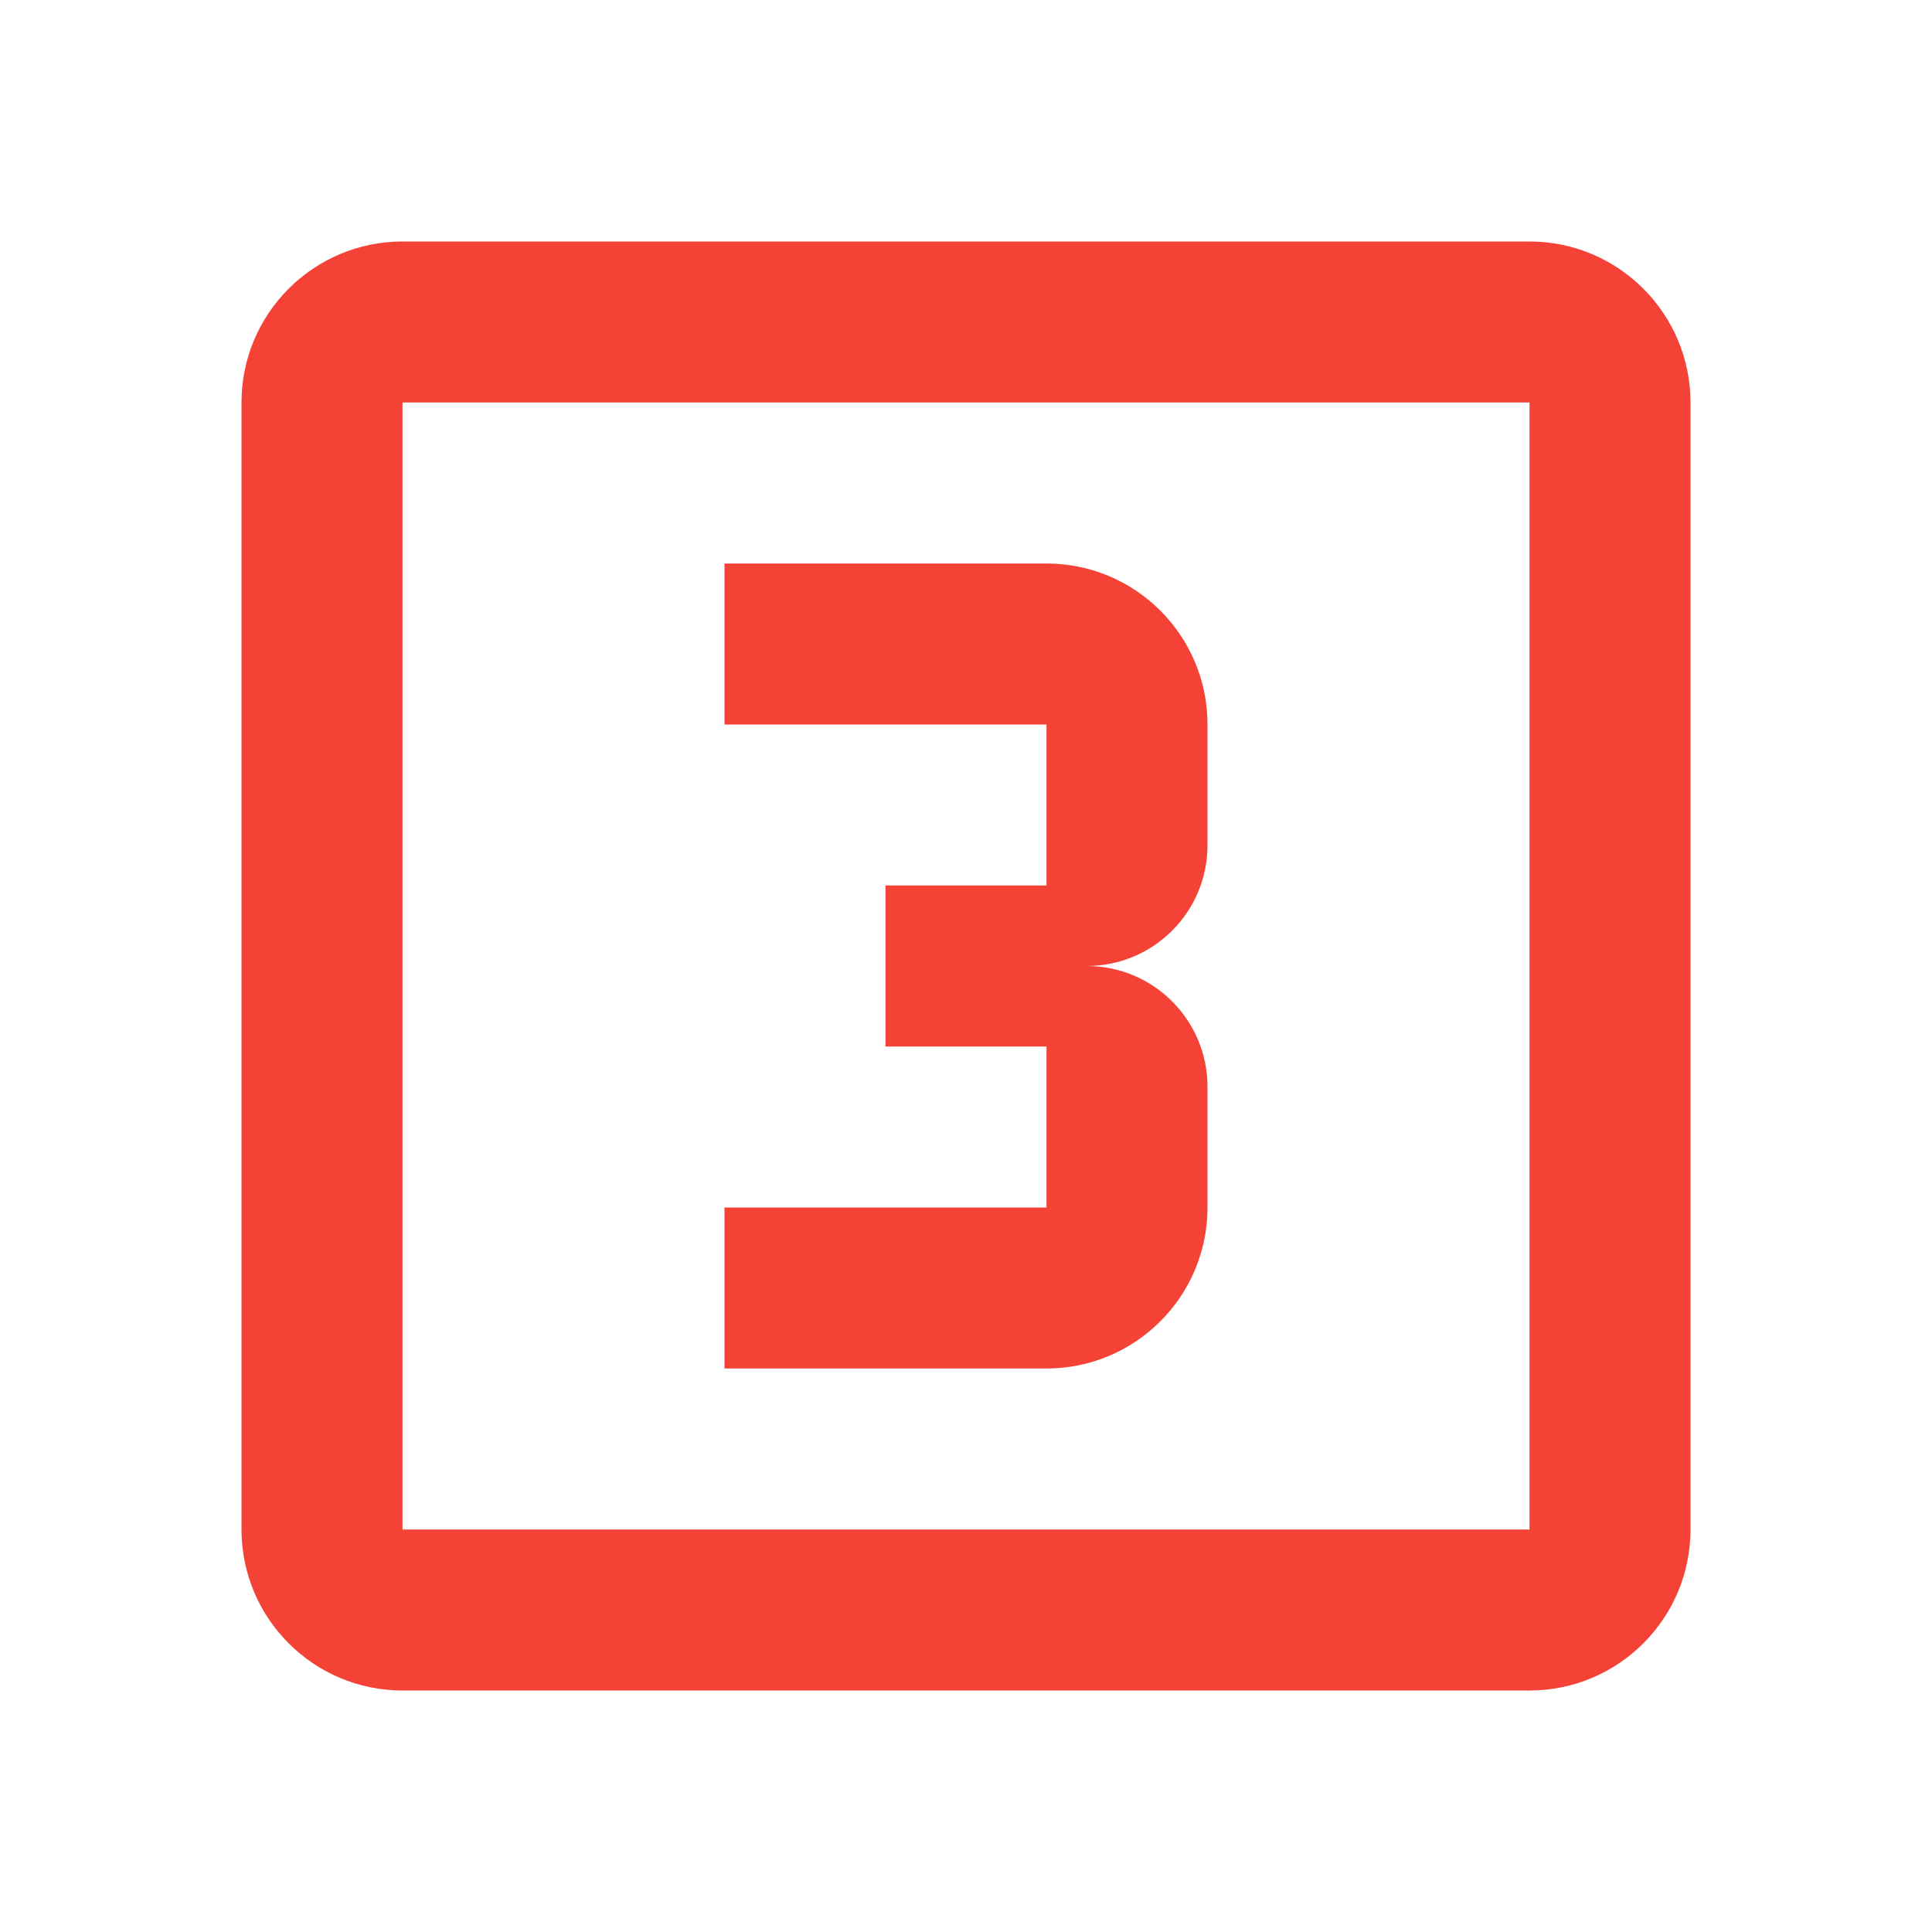
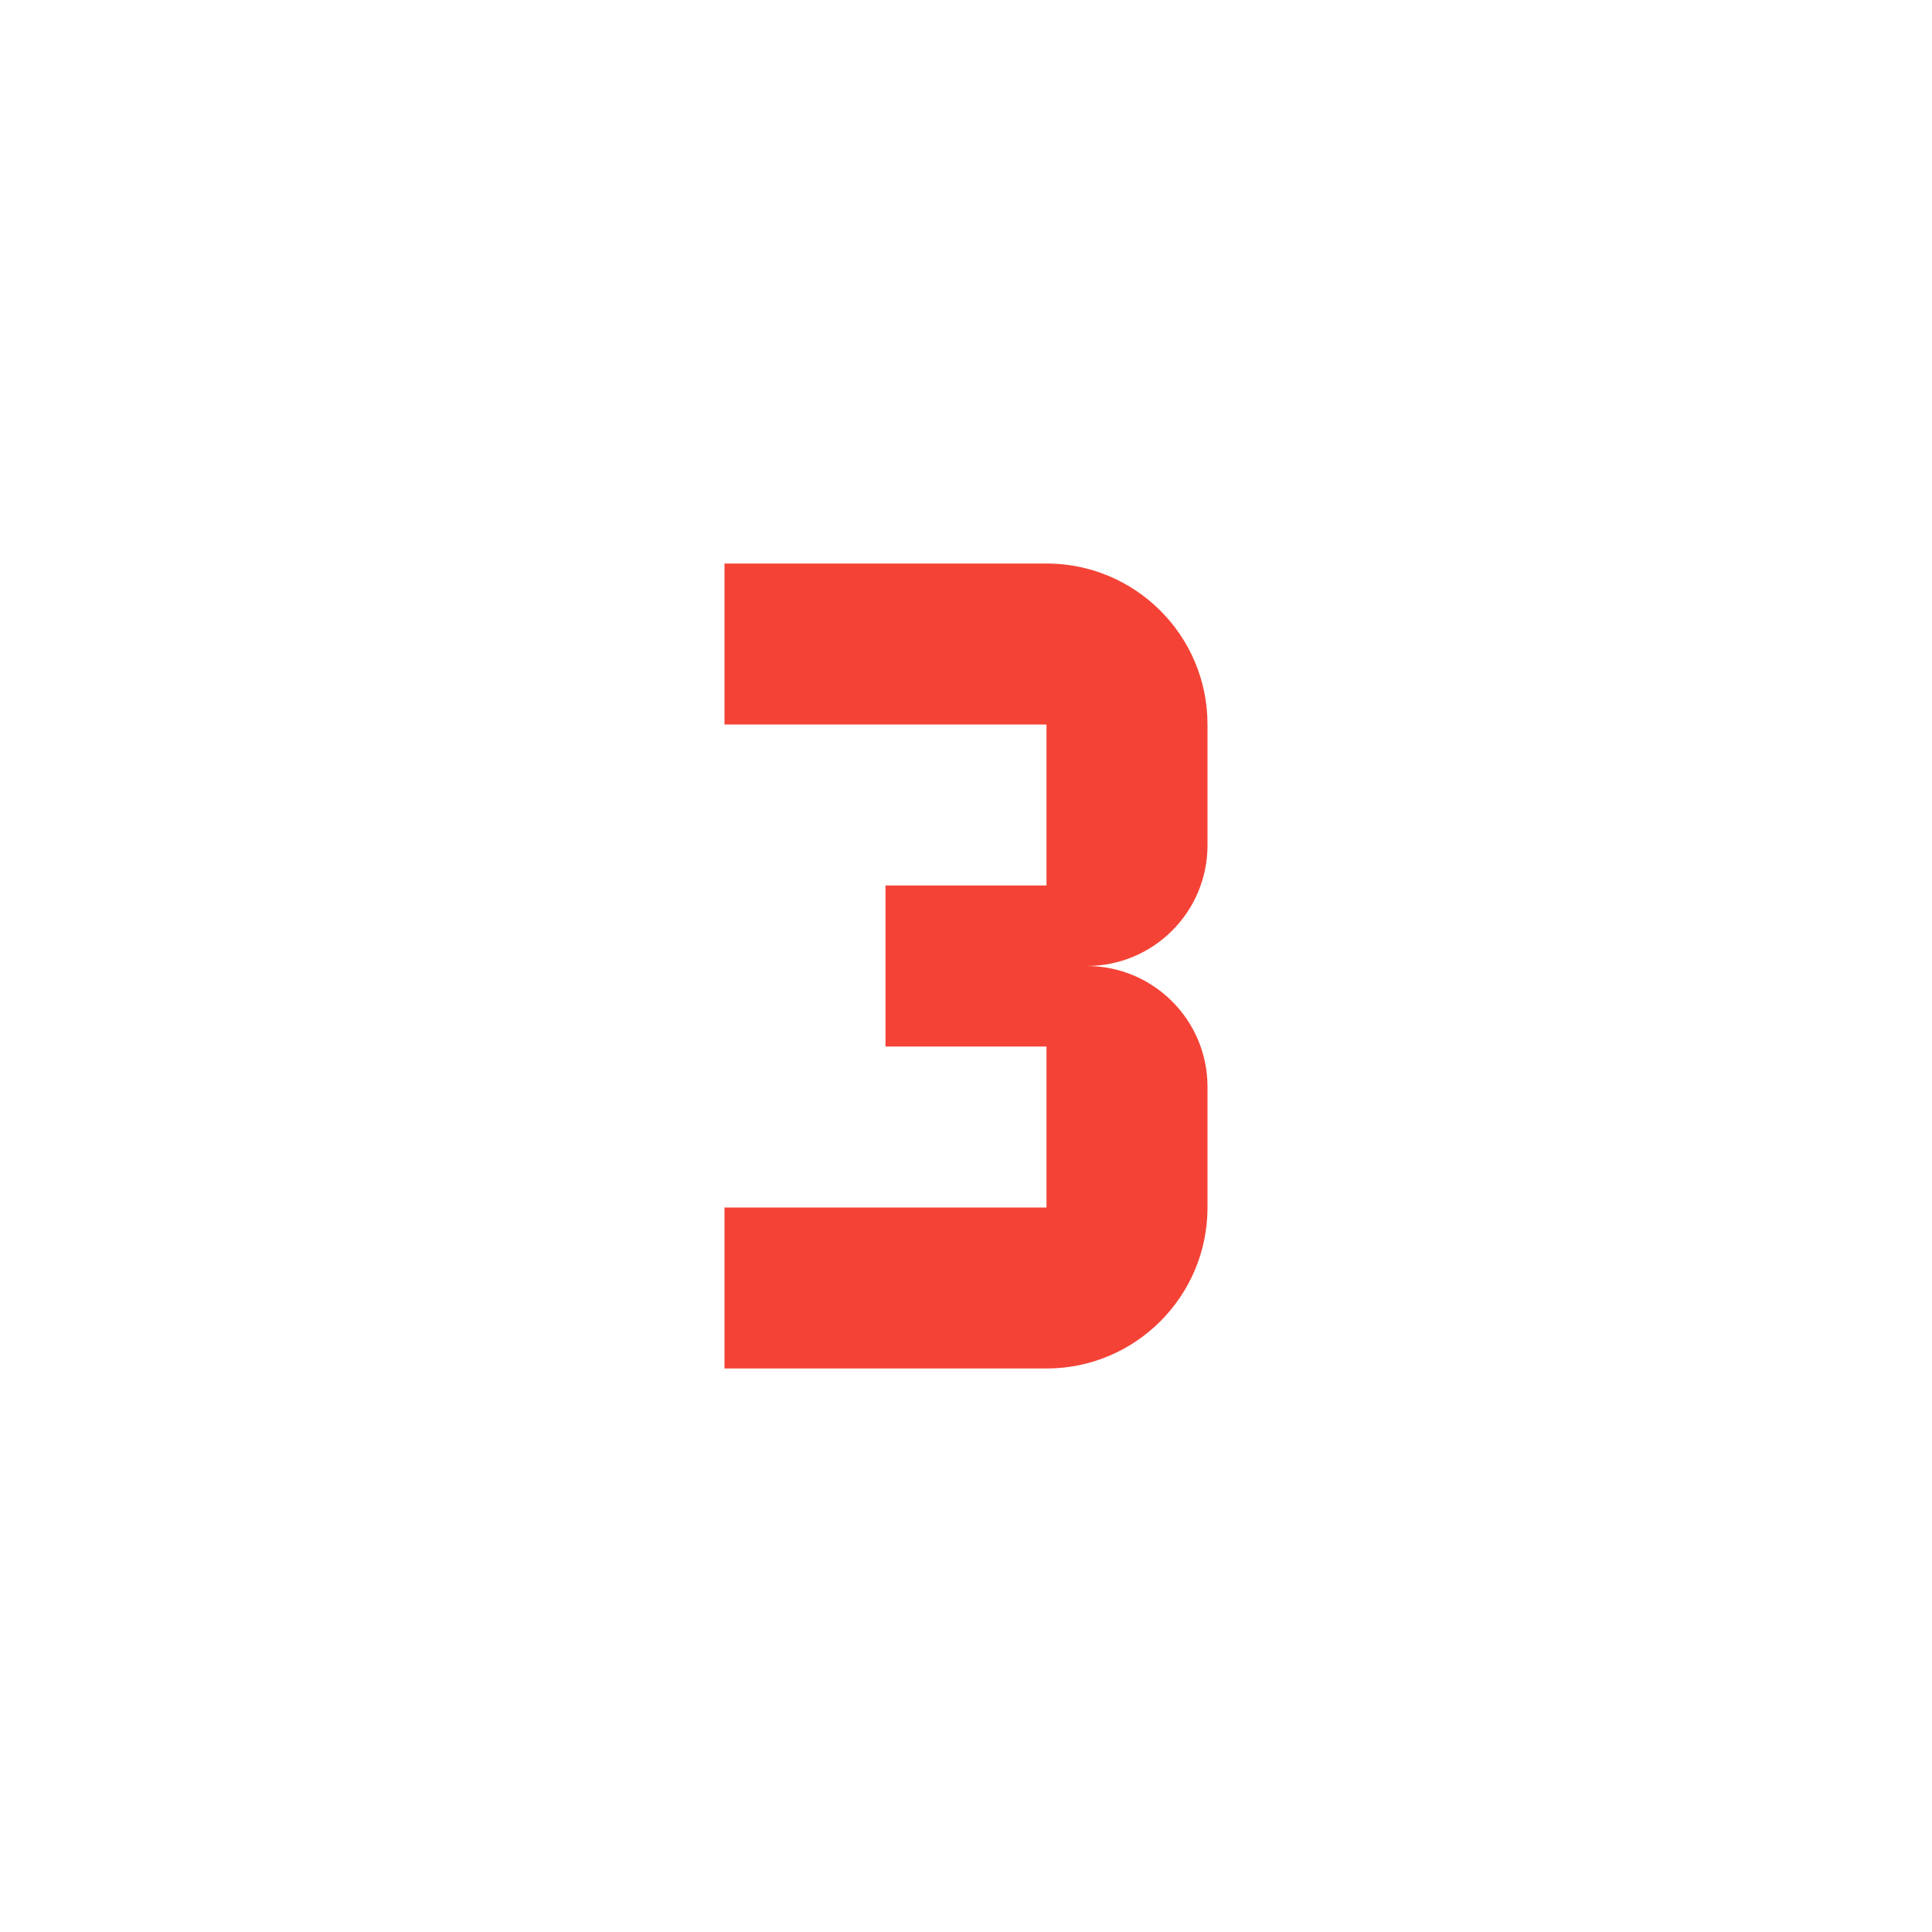
<svg xmlns="http://www.w3.org/2000/svg" version="1.1" id="Layer_1" x="0px" y="0px" width="24px" height="24px" viewBox="0 0 24 24" enable-background="new 0 0 24 24" xml:space="preserve">
-   <path fill="#F44336" d="M15,15v-1.5c0-0.828-0.672-1.5-1.5-1.5c0.828,0,1.5-0.671,1.5-1.5V9c0-1.11-0.9-2-2-2H9v2h4v2h-2v2h2v2H9v2  h4C14.104,17,15,16.104,15,15 M19,19H5V5h14 M19,3H5C3.896,3,3,3.896,3,5v14c0,1.104,0.896,2,2,2h14c1.104,0,2-0.896,2-2V5  C21,3.896,20.104,3,19,3z" />
+   <path fill="#F44336" d="M15,15v-1.5c0-0.828-0.672-1.5-1.5-1.5c0.828,0,1.5-0.671,1.5-1.5V9c0-1.11-0.9-2-2-2H9v2h4v2h-2v2h2v2H9v2  h4C14.104,17,15,16.104,15,15" />
</svg>
